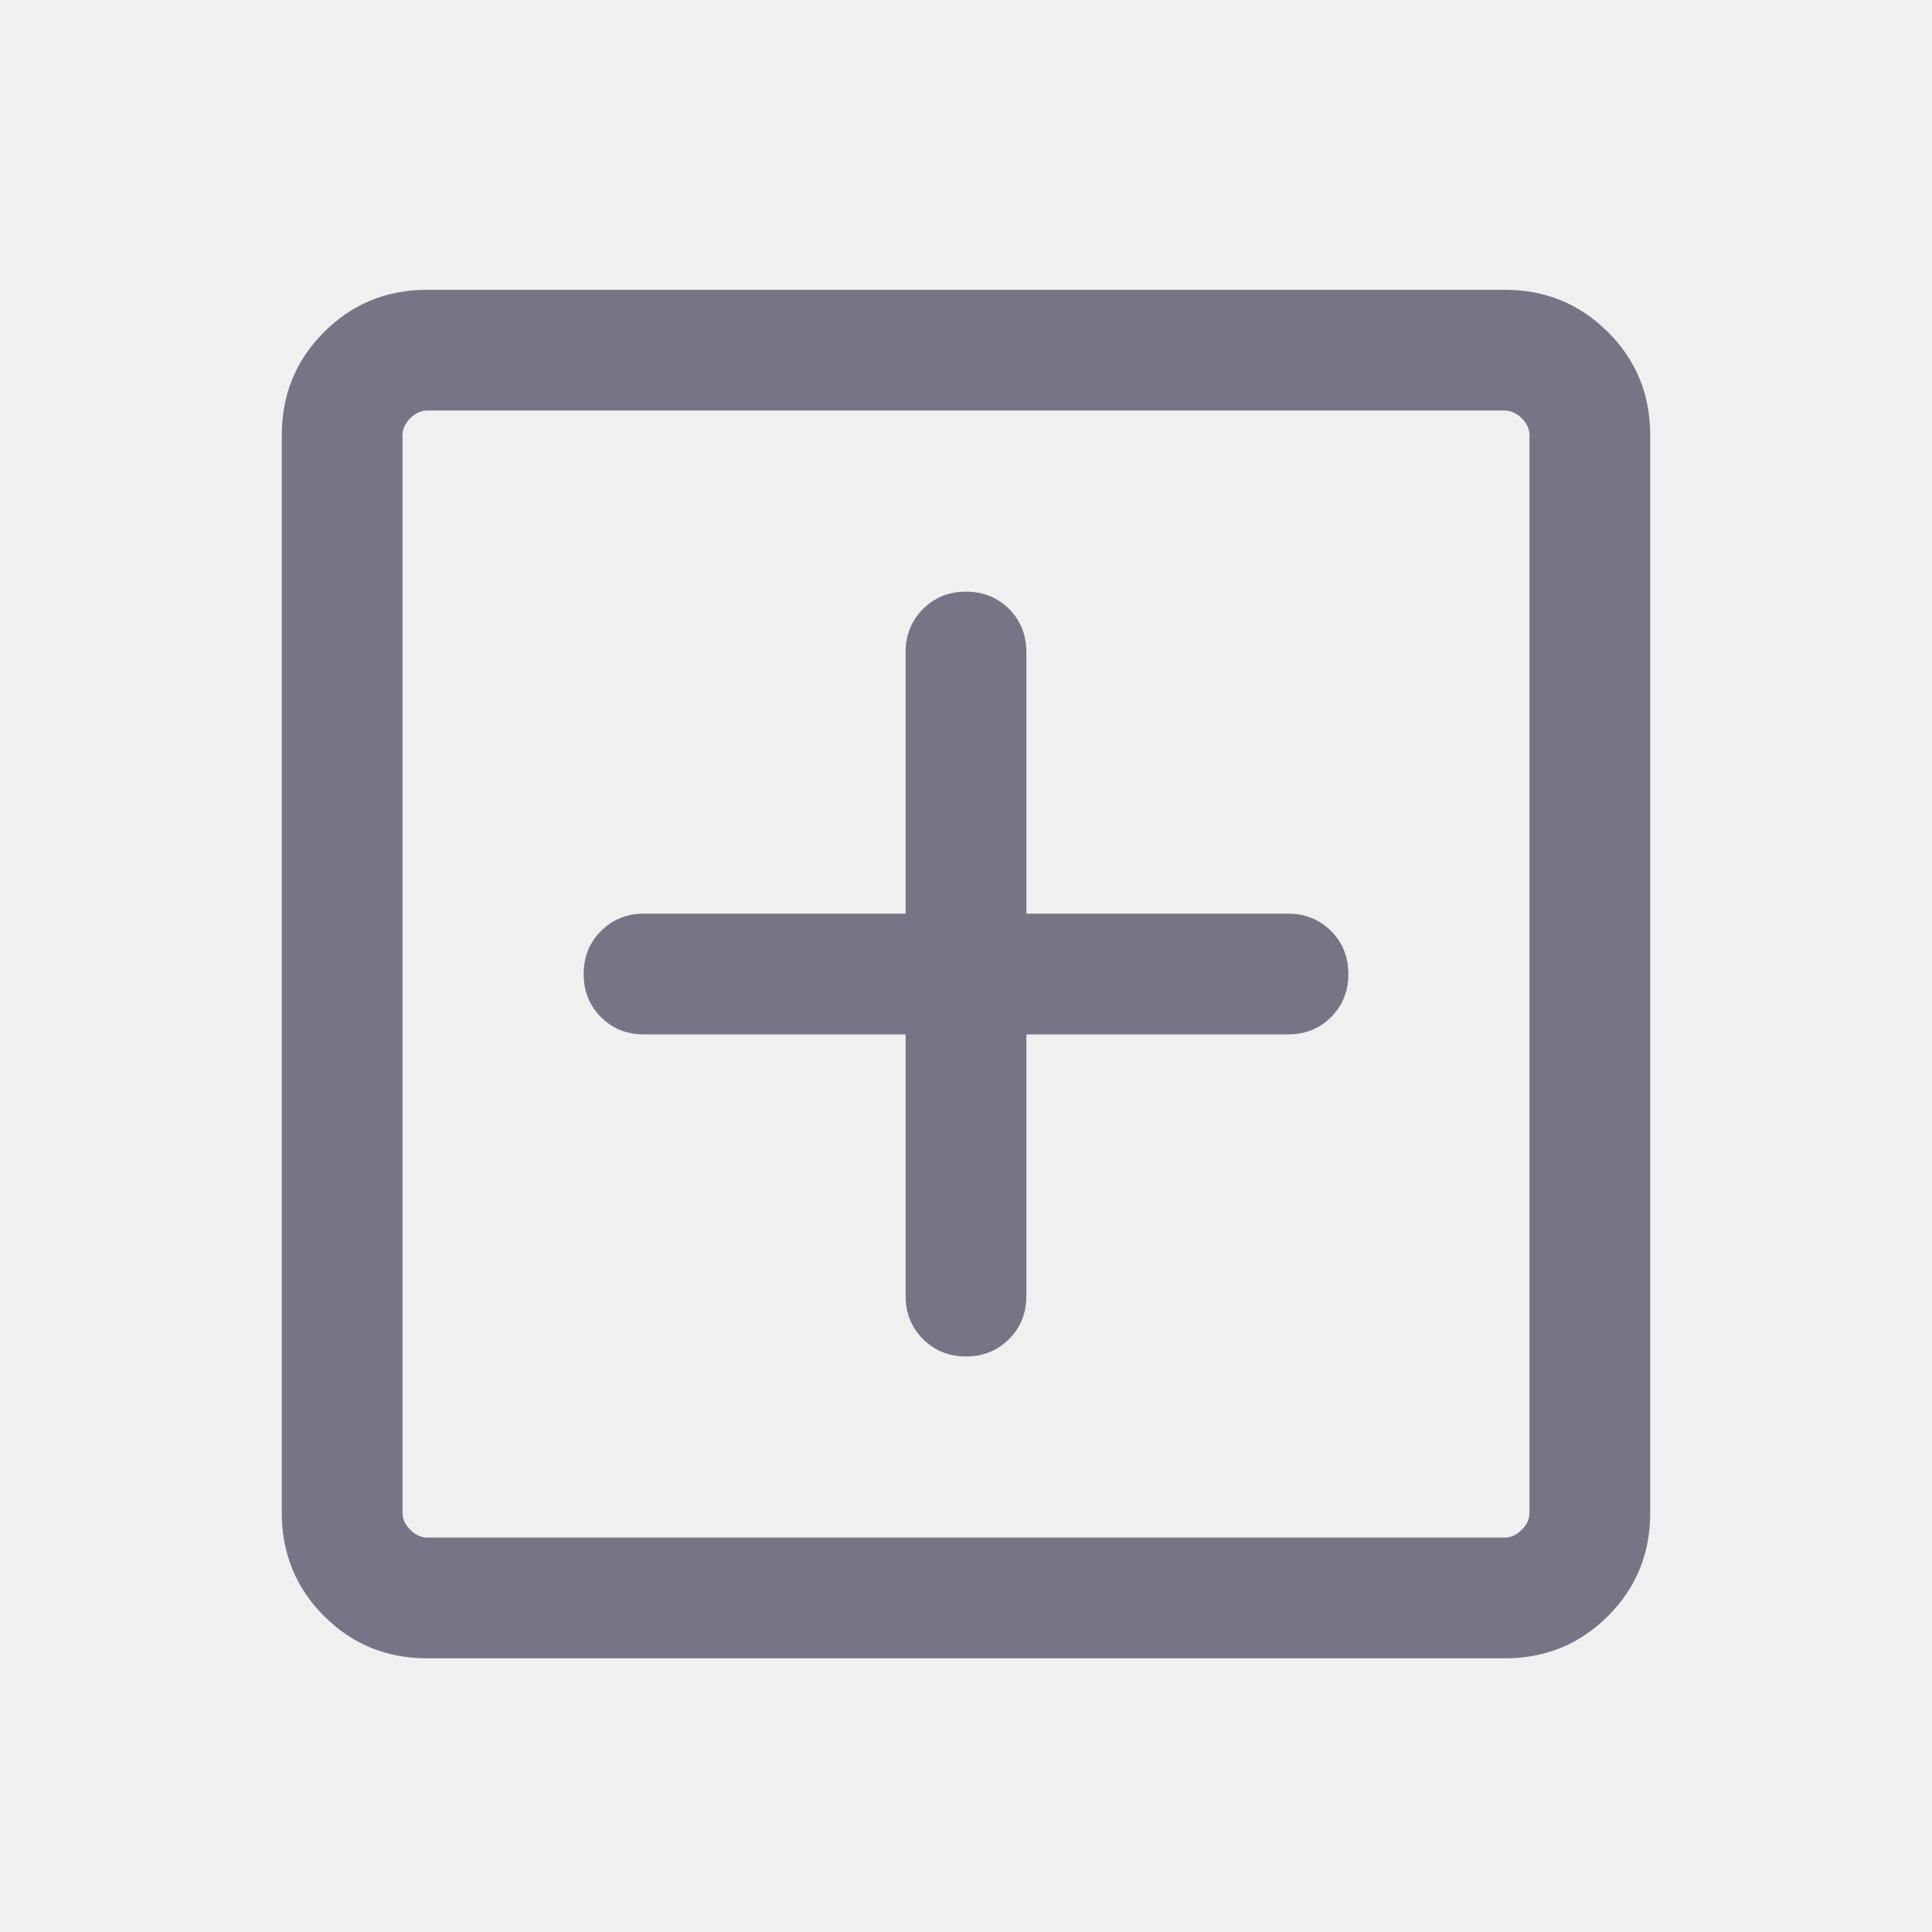
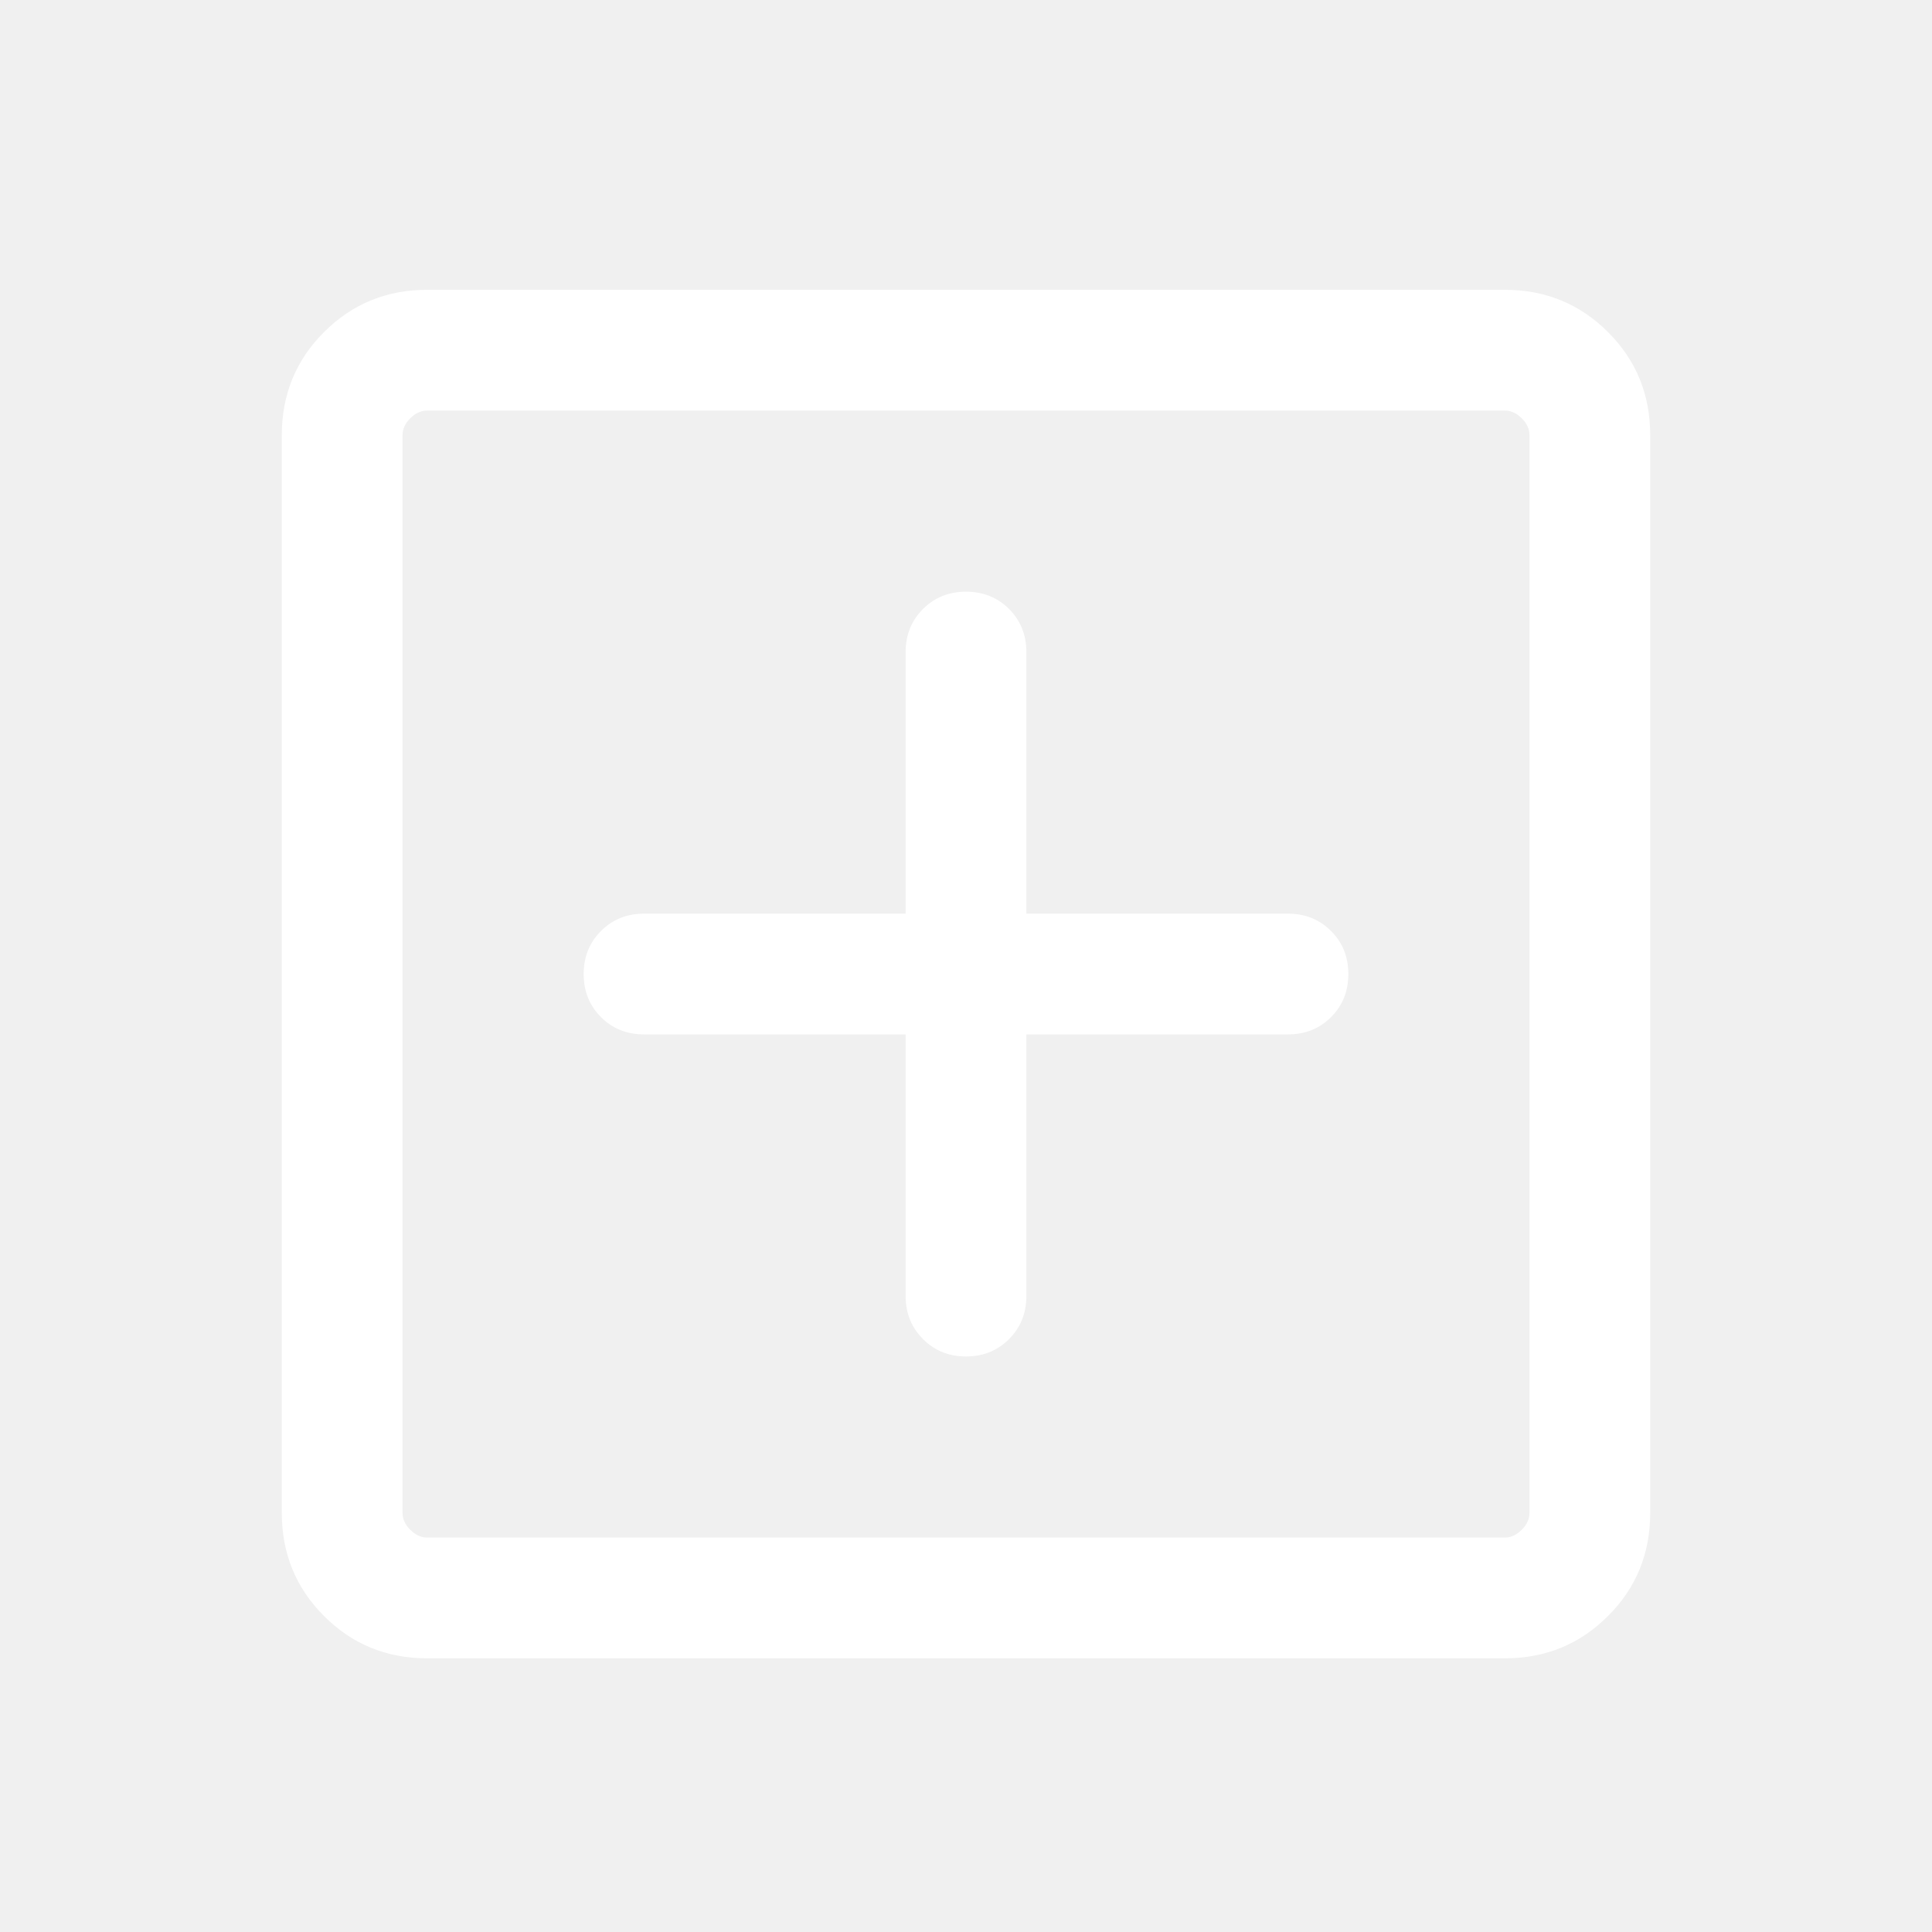
- <svg xmlns="http://www.w3.org/2000/svg" width="20" height="20" viewBox="0 0 20 20" fill="none">
-   <path d="M9.375 10.708V13.417C9.375 13.594 9.435 13.742 9.555 13.862C9.674 13.982 9.823 14.042 10 14.042C10.177 14.042 10.326 13.982 10.446 13.862C10.565 13.742 10.625 13.594 10.625 13.417V10.708H13.333C13.511 10.708 13.659 10.649 13.779 10.529C13.899 10.409 13.958 10.261 13.958 10.083C13.958 9.906 13.899 9.757 13.779 9.638C13.659 9.518 13.511 9.458 13.333 9.458H10.625V6.75C10.625 6.573 10.565 6.424 10.446 6.304C10.326 6.185 10.177 6.125 10 6.125C9.823 6.125 9.674 6.185 9.555 6.304C9.435 6.424 9.375 6.573 9.375 6.75V9.458H6.667C6.489 9.458 6.341 9.518 6.221 9.638C6.102 9.757 6.042 9.906 6.042 10.083C6.042 10.261 6.102 10.409 6.221 10.529C6.341 10.649 6.489 10.708 6.667 10.708H9.375ZM4.423 17.167C4.002 17.167 3.646 17.021 3.354 16.729C3.063 16.438 2.917 16.081 2.917 15.66V4.506C2.917 4.085 3.063 3.729 3.354 3.438C3.646 3.146 4.002 3 4.423 3H15.577C15.998 3 16.354 3.146 16.646 3.438C16.938 3.729 17.083 4.085 17.083 4.506V15.66C17.083 16.081 16.938 16.438 16.646 16.729C16.354 17.021 15.998 17.167 15.577 17.167H4.423ZM4.423 15.917H15.577C15.641 15.917 15.7 15.89 15.753 15.836C15.807 15.783 15.833 15.724 15.833 15.66V4.506C15.833 4.442 15.807 4.384 15.753 4.33C15.7 4.277 15.641 4.25 15.577 4.25H4.423C4.359 4.25 4.3 4.277 4.247 4.33C4.193 4.384 4.167 4.442 4.167 4.506V15.66C4.167 15.724 4.193 15.783 4.247 15.836C4.3 15.89 4.359 15.917 4.423 15.917Z" fill="#787486" />
+ <svg xmlns="http://www.w3.org/2000/svg" width="16" height="16" viewBox="0 0 20 20" fill="white">
+   <path d="M9.375 10.708V13.417C9.375 13.594 9.435 13.742 9.555 13.862C9.674 13.982 9.823 14.042 10 14.042C10.177 14.042 10.326 13.982 10.446 13.862C10.565 13.742 10.625 13.594 10.625 13.417V10.708H13.333C13.511 10.708 13.659 10.649 13.779 10.529C13.899 10.409 13.958 10.261 13.958 10.083C13.958 9.906 13.899 9.757 13.779 9.638C13.659 9.518 13.511 9.458 13.333 9.458H10.625V6.75C10.625 6.573 10.565 6.424 10.446 6.304C10.326 6.185 10.177 6.125 10 6.125C9.823 6.125 9.674 6.185 9.555 6.304C9.435 6.424 9.375 6.573 9.375 6.75V9.458H6.667C6.489 9.458 6.341 9.518 6.221 9.638C6.102 9.757 6.042 9.906 6.042 10.083C6.042 10.261 6.102 10.409 6.221 10.529C6.341 10.649 6.489 10.708 6.667 10.708H9.375ZM4.423 17.167C4.002 17.167 3.646 17.021 3.354 16.729C3.063 16.438 2.917 16.081 2.917 15.66V4.506C2.917 4.085 3.063 3.729 3.354 3.438C3.646 3.146 4.002 3 4.423 3H15.577C15.998 3 16.354 3.146 16.646 3.438C16.938 3.729 17.083 4.085 17.083 4.506V15.66C17.083 16.081 16.938 16.438 16.646 16.729C16.354 17.021 15.998 17.167 15.577 17.167H4.423ZM4.423 15.917H15.577C15.641 15.917 15.7 15.89 15.753 15.836C15.807 15.783 15.833 15.724 15.833 15.66V4.506C15.833 4.442 15.807 4.384 15.753 4.33C15.7 4.277 15.641 4.25 15.577 4.25H4.423C4.359 4.25 4.3 4.277 4.247 4.33C4.193 4.384 4.167 4.442 4.167 4.506V15.66C4.167 15.724 4.193 15.783 4.247 15.836C4.3 15.89 4.359 15.917 4.423 15.917Z" />
</svg>
